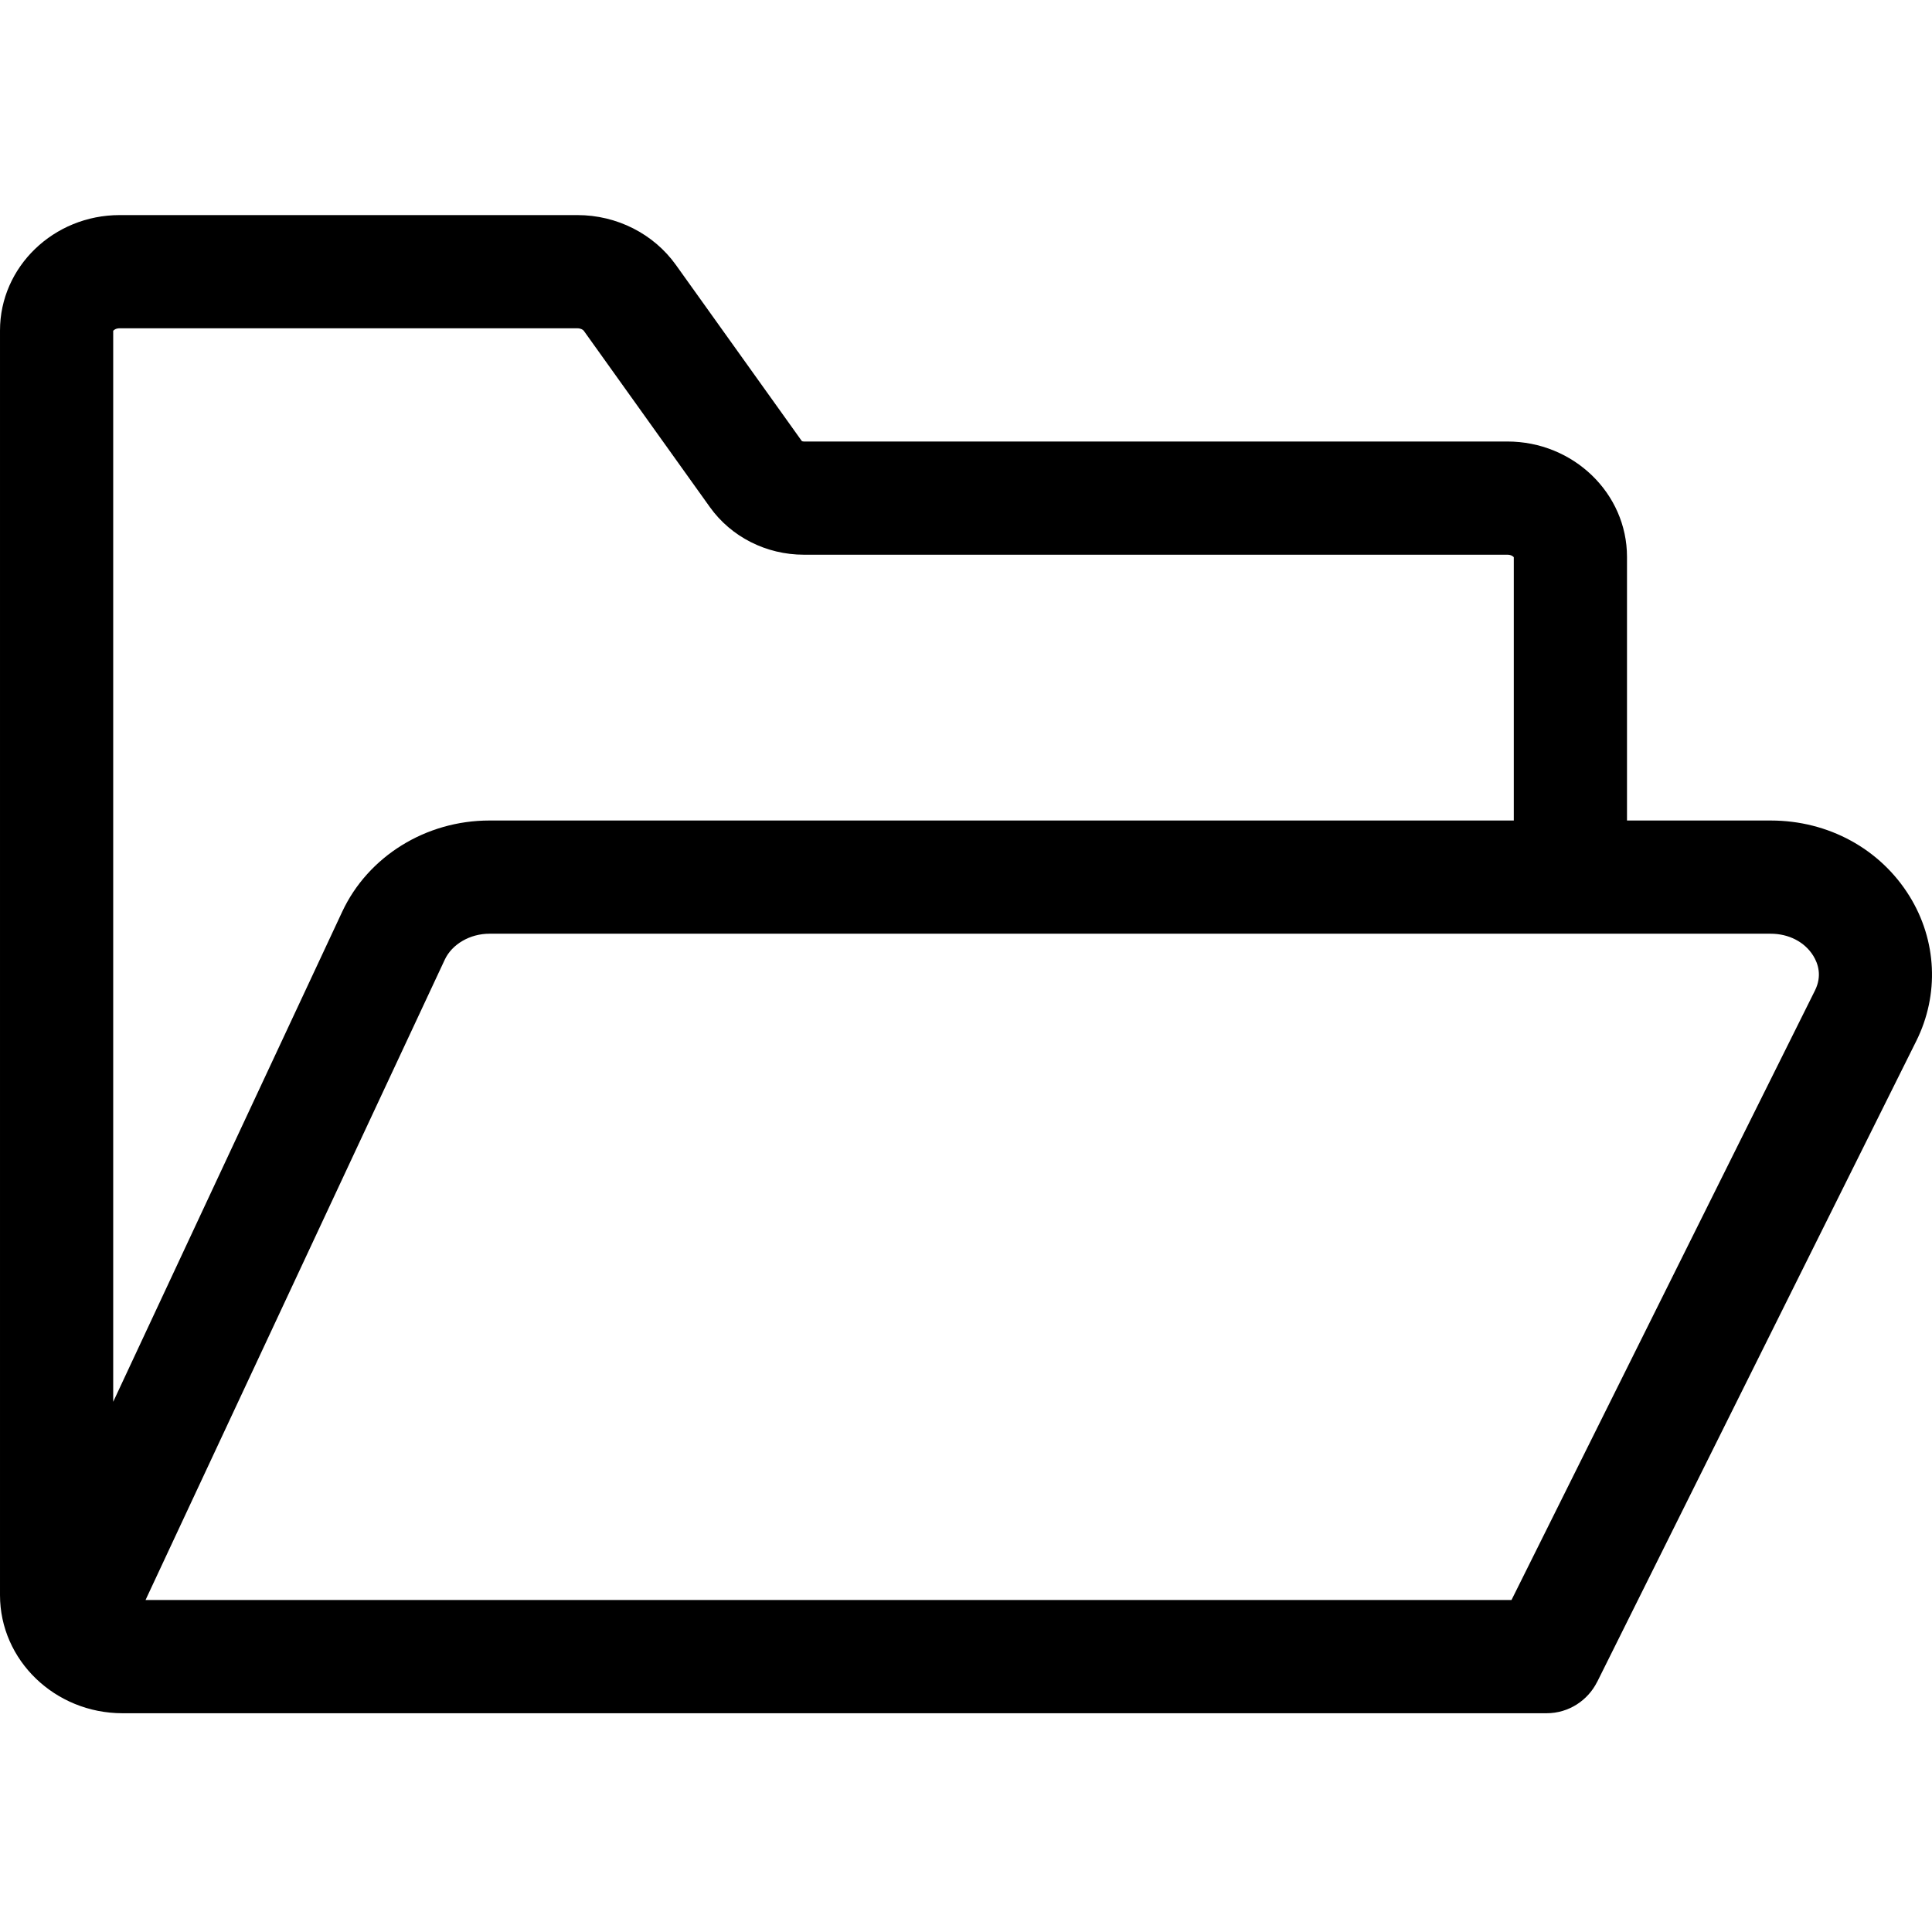
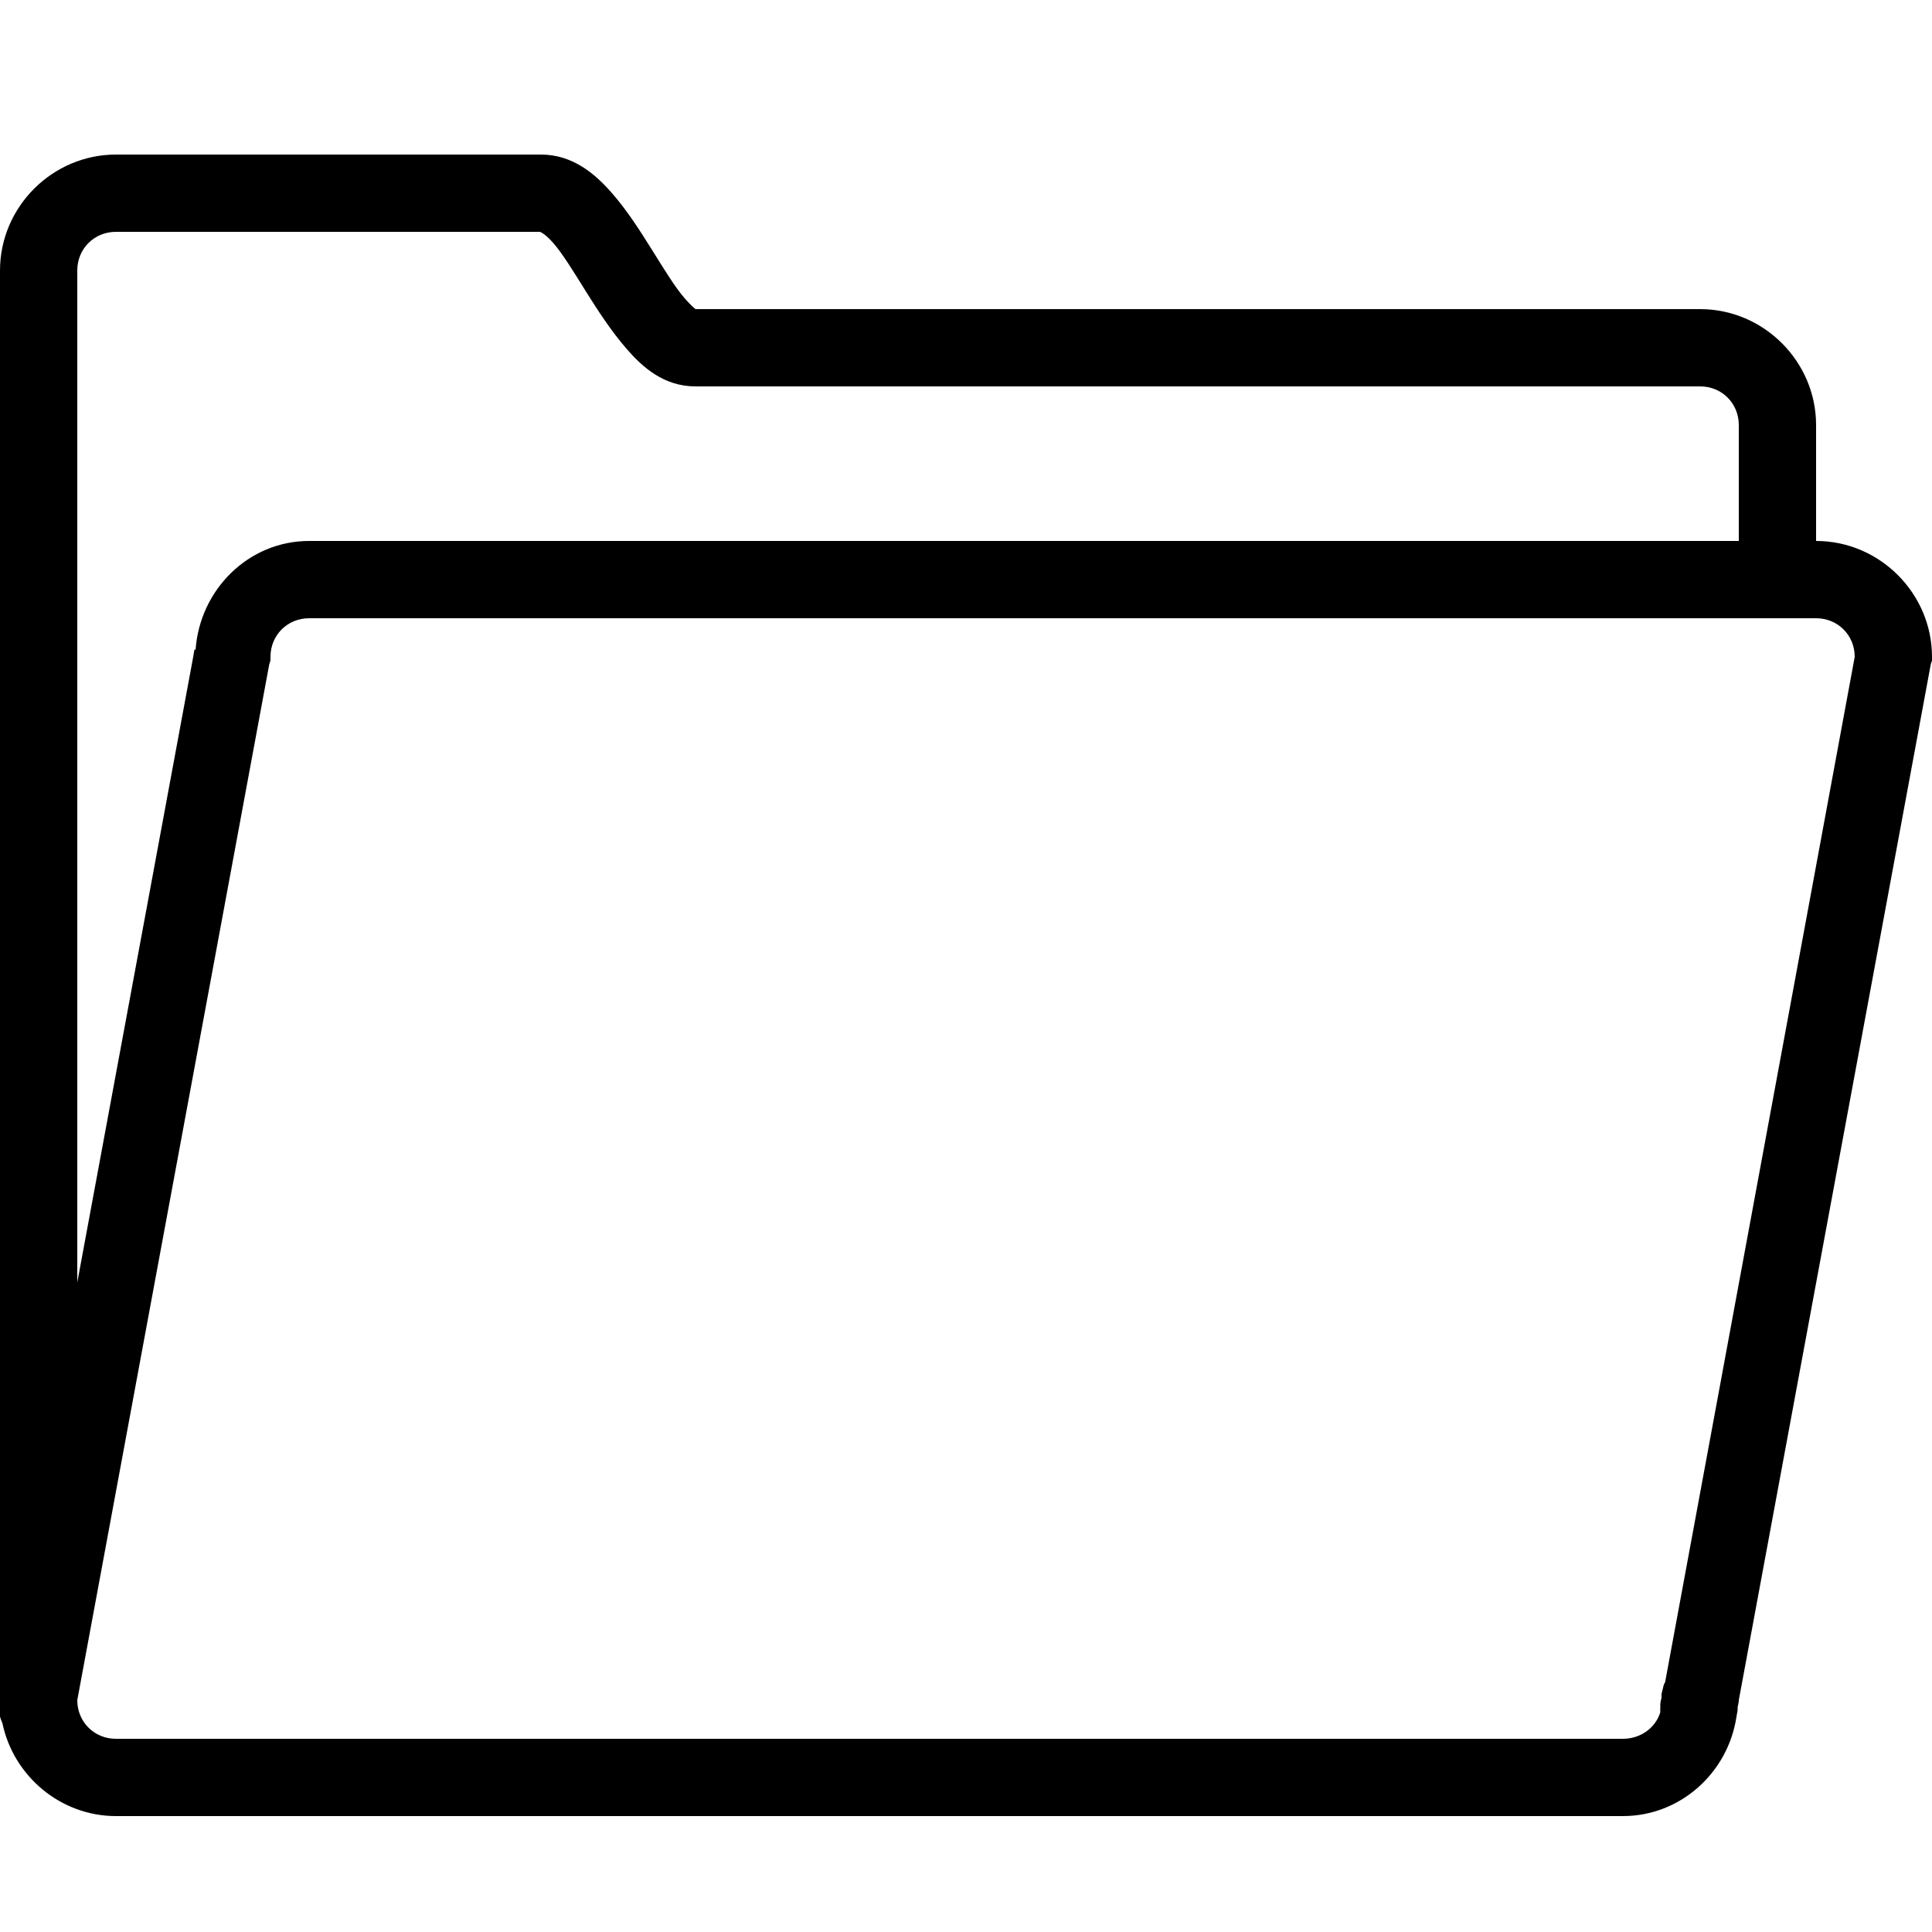
- <svg xmlns="http://www.w3.org/2000/svg" height="512pt" viewBox="0 -57 512 512" width="512pt">
-   <path d="m506.039 180.492c-7.773-12.555-21.523-20.047-36.781-20.047h-38.086v-69.863c0-16.863-14.227-30.578-31.711-30.578h-186.441c-.273 0-.457-.078-.531-.125l-33.367-46.668c-5.918-8.273-15.676-13.211-26.105-13.211h-121.305c-17.488 0-31.711 13.719-31.711 30.578v335.148c0 17.258 14.57 31.301 32.484 31.301h377.363c5.879 0 10.957-3.395 13.414-8.32l.012.004 84.562-169.84c6.133-12.309 5.457-26.656-1.797-38.379zm-474.328-150.492h121.305c.898 0 1.508.395 1.699.664l33.418 46.734c5.641 7.891 14.945 12.605 24.887 12.605h186.441c1.047 0 1.578.492 1.711.668v69.773h-271.473c-16.836 0-32.148 9.488-39.012 24.176l-60.688 129.871v-283.824c.133-.176.664-.668 1.711-.668zm449.27 175.5-80.422 161.523h-361.992l79.301-169.699c1.922-4.113 6.68-6.879 11.832-6.879h339.559c4.793 0 9.008 2.184 11.273 5.84 1.273 2.059 2.383 5.328.449 9.215zm0 0" />
+ <svg xmlns="http://www.w3.org/2000/svg" fill="#000000" viewBox="0 0 50 50" width="50px" height="50px">
+   <path d="M 3 4 C 1.355 4 0 5.355 0 7 L 0 43.906 C -0.062 44.137 -0.039 44.379 0.062 44.594 C 0.344 45.957 1.562 47 3 47 L 42 47 C 43.492 47 44.719 45.875 44.938 44.438 C 44.945 44.375 44.965 44.312 44.969 44.25 C 44.969 44.23 44.969 44.207 44.969 44.188 L 45 44.031 C 45 44.02 45 44.012 45 44 L 49.969 17.188 L 50 17.094 L 50 17 C 50 15.355 48.645 14 47 14 L 47 11 C 47 9.355 45.645 8 44 8 L 18.031 8 C 18.035 8.004 18.023 8 18 8 C 17.969 7.977 17.879 7.902 17.719 7.719 C 17.473 7.438 17.188 6.969 16.875 6.469 C 16.562 5.969 16.227 5.438 15.812 4.969 C 15.398 4.5 14.82 4 14 4 Z M 3 6 L 14 6 C 13.938 6 14.066 6 14.312 6.281 C 14.559 6.562 14.844 7.031 15.156 7.531 C 15.469 8.031 15.812 8.562 16.219 9.031 C 16.625 9.5 17.18 10 18 10 L 44 10 C 44.562 10 45 10.438 45 11 L 45 14 L 8 14 C 6.426 14 5.172 15.266 5.062 16.812 L 5.031 16.812 L 5 17 L 2 33.188 L 2 7 C 2 6.438 2.438 6 3 6 Z M 8 16 L 47 16 C 47.562 16 48 16.438 48 17 L 43.094 43.531 L 43.062 43.594 C 43.051 43.633 43.039 43.676 43.031 43.719 C 43.02 43.758 43.008 43.801 43 43.844 C 43 43.863 43 43.887 43 43.906 C 43 43.918 43 43.926 43 43.938 C 42.984 43.988 42.977 44.039 42.969 44.094 C 42.965 44.125 42.973 44.156 42.969 44.188 C 42.965 44.23 42.965 44.27 42.969 44.312 C 42.844 44.719 42.457 45 42 45 L 3 45 C 2.438 45 2 44.562 2 44 L 6.969 17.188 L 7 17.094 L 7 17 C 7 16.438 7.438 16 8 16 Z" />
</svg>
